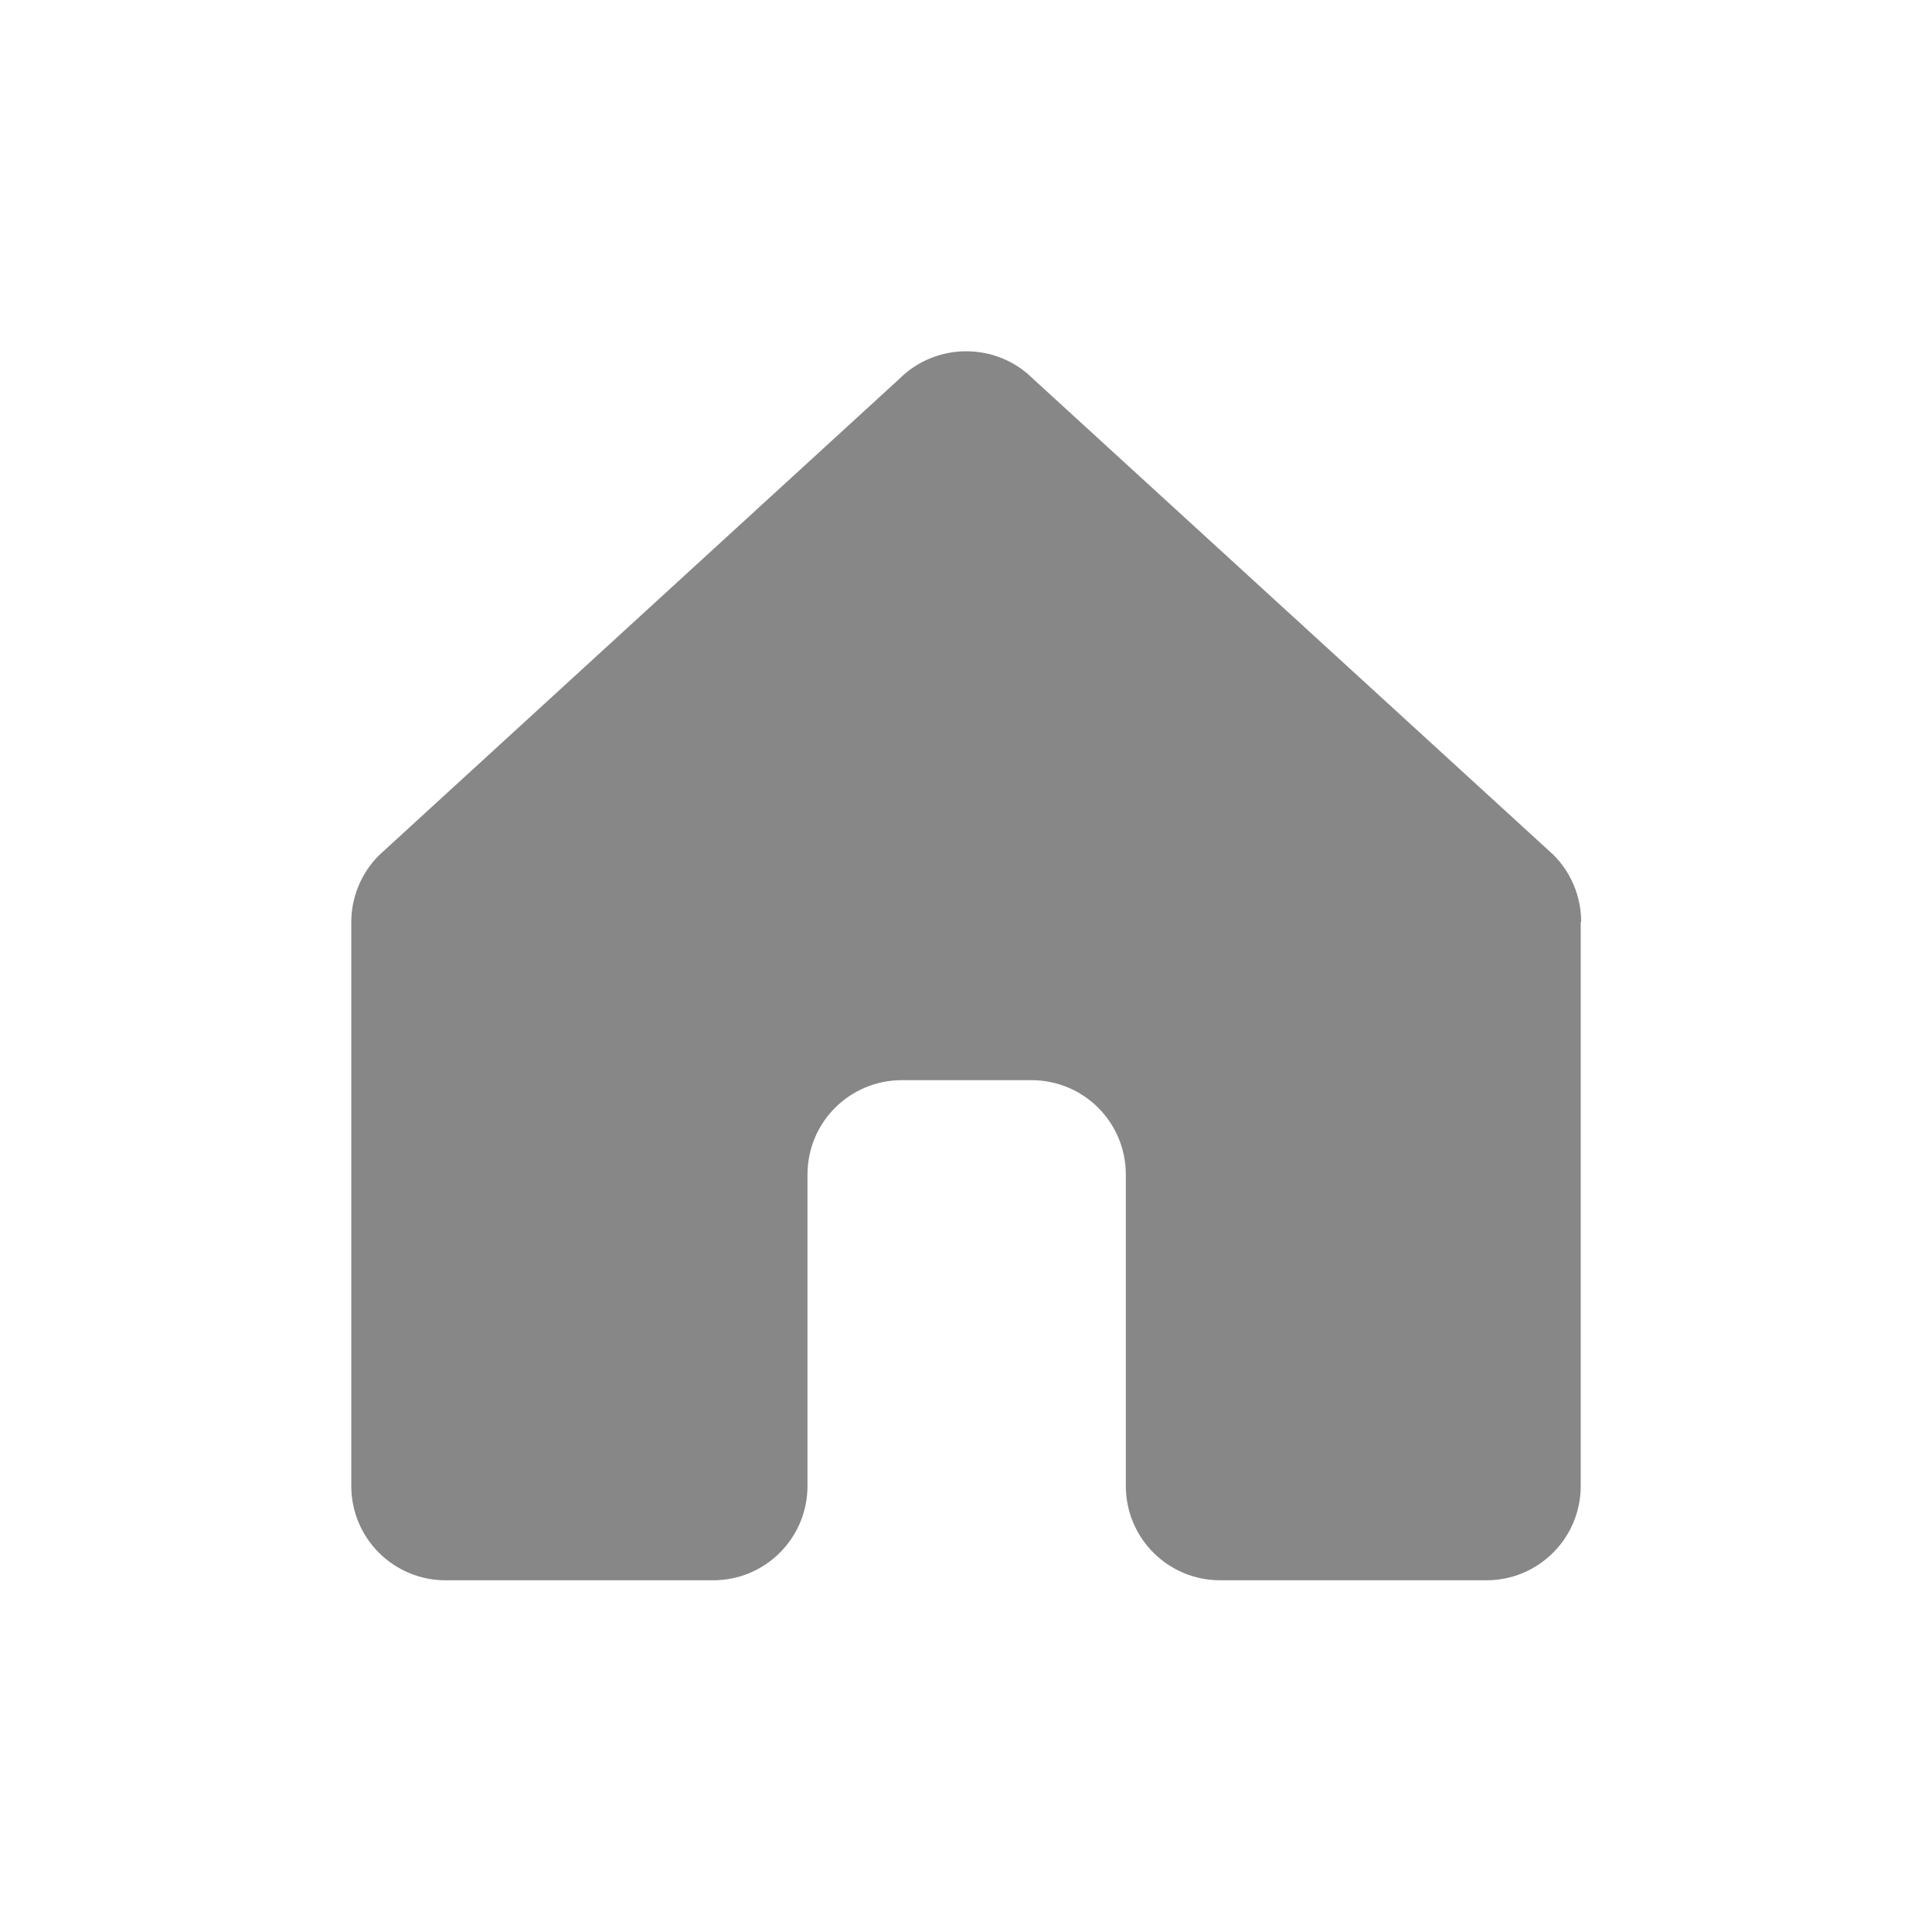
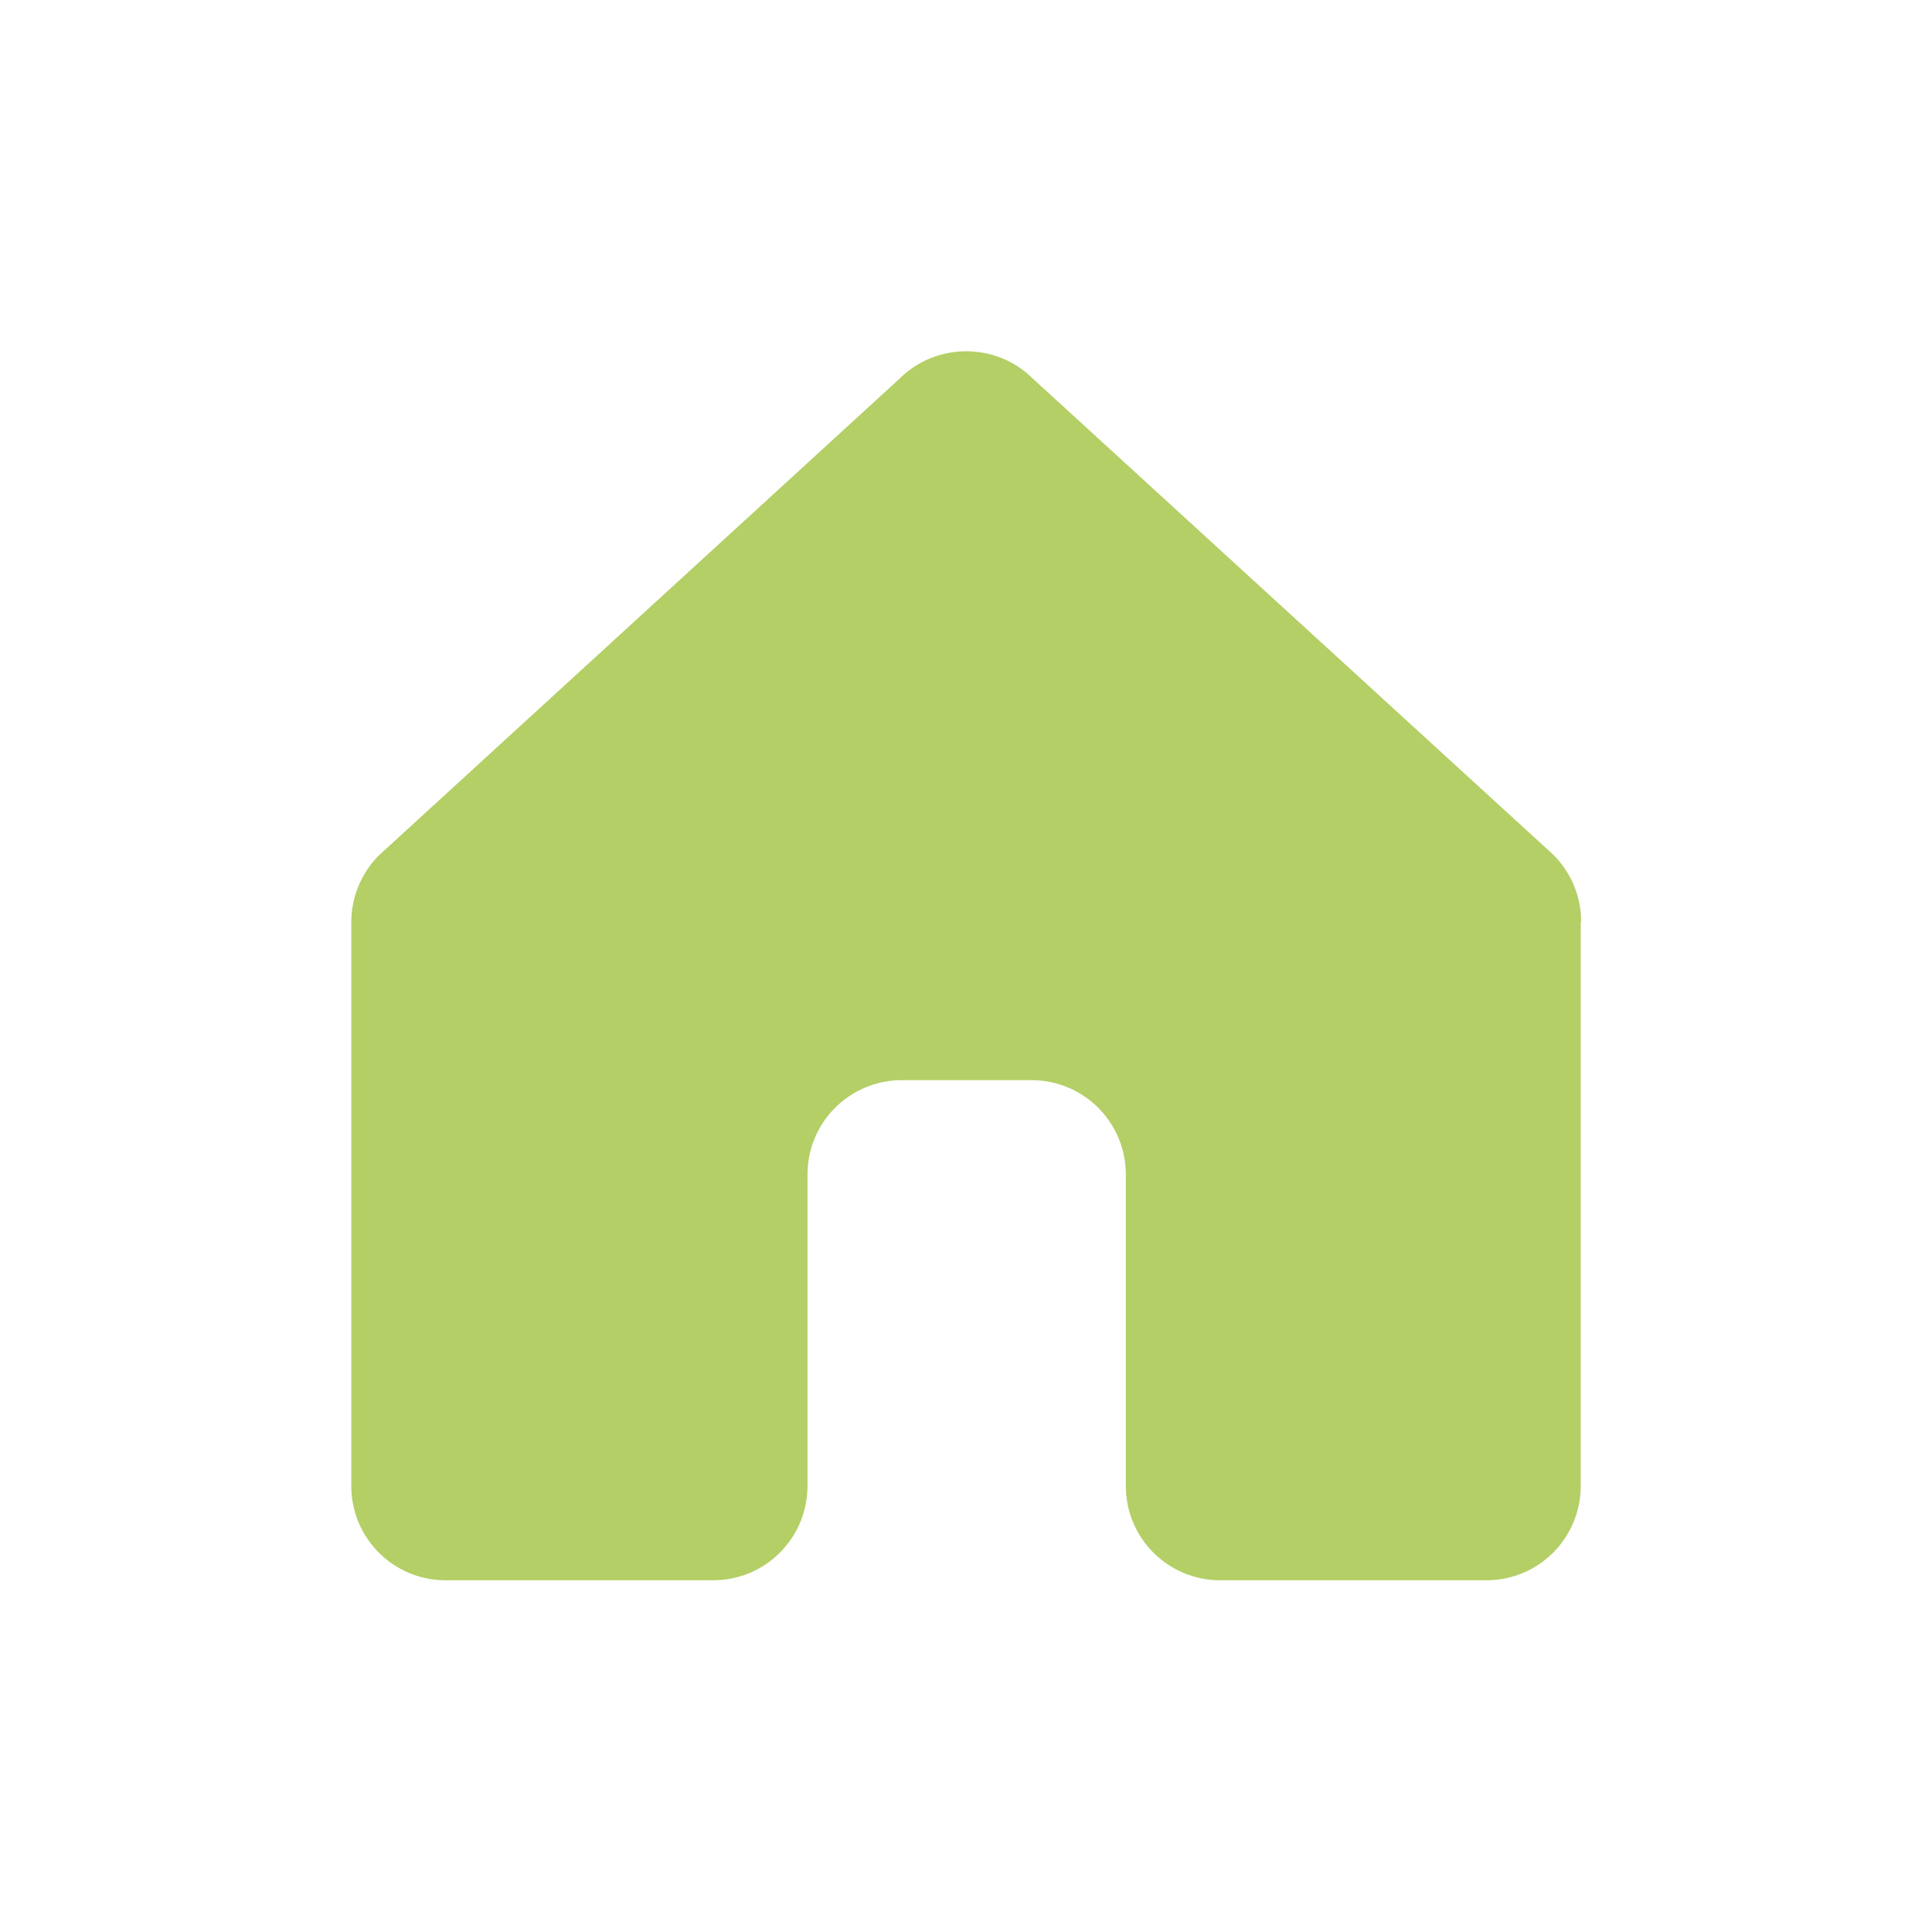
- <svg xmlns="http://www.w3.org/2000/svg" width="44" height="44" viewBox="0 0 44 44" fill="none">
-   <path d="M36 21V33.84C36 35.03 35.04 35.99 33.85 35.99H27.79C26.6 35.99 25.64 35.03 25.64 33.84V26.75C25.64 25.56 24.68 24.6 23.49 24.6H20.54C19.35 24.6 18.39 25.56 18.39 26.75V33.84C18.39 35.03 17.43 35.99 16.24 35.99H10.15C8.96 35.99 8 35.03 8 33.84V21C8 20.43 8.23 19.88 8.63 19.48L20.48 8.63C21.32 7.79 22.69 7.79 23.53 8.63L35.38 19.47C35.78 19.87 36.01 20.42 36.01 20.99L36 21Z" fill="#878787" />
+ <svg xmlns="http://www.w3.org/2000/svg" width="44" height="44" viewBox="0 0 44 44" fill="#B4CF66">
+   <path d="M36 21V33.84C36 35.03 35.04 35.99 33.85 35.99H27.79C26.6 35.99 25.64 35.03 25.64 33.84V26.75C25.64 25.56 24.68 24.6 23.49 24.6H20.54C19.35 24.6 18.39 25.56 18.39 26.75V33.84C18.39 35.03 17.43 35.99 16.24 35.99H10.15C8.96 35.99 8 35.03 8 33.84V21C8 20.43 8.23 19.88 8.63 19.48L20.48 8.63C21.32 7.79 22.69 7.79 23.53 8.63L35.38 19.47C35.78 19.87 36.01 20.42 36.01 20.99L36 21Z" fill="#B4CF66" />
</svg>
